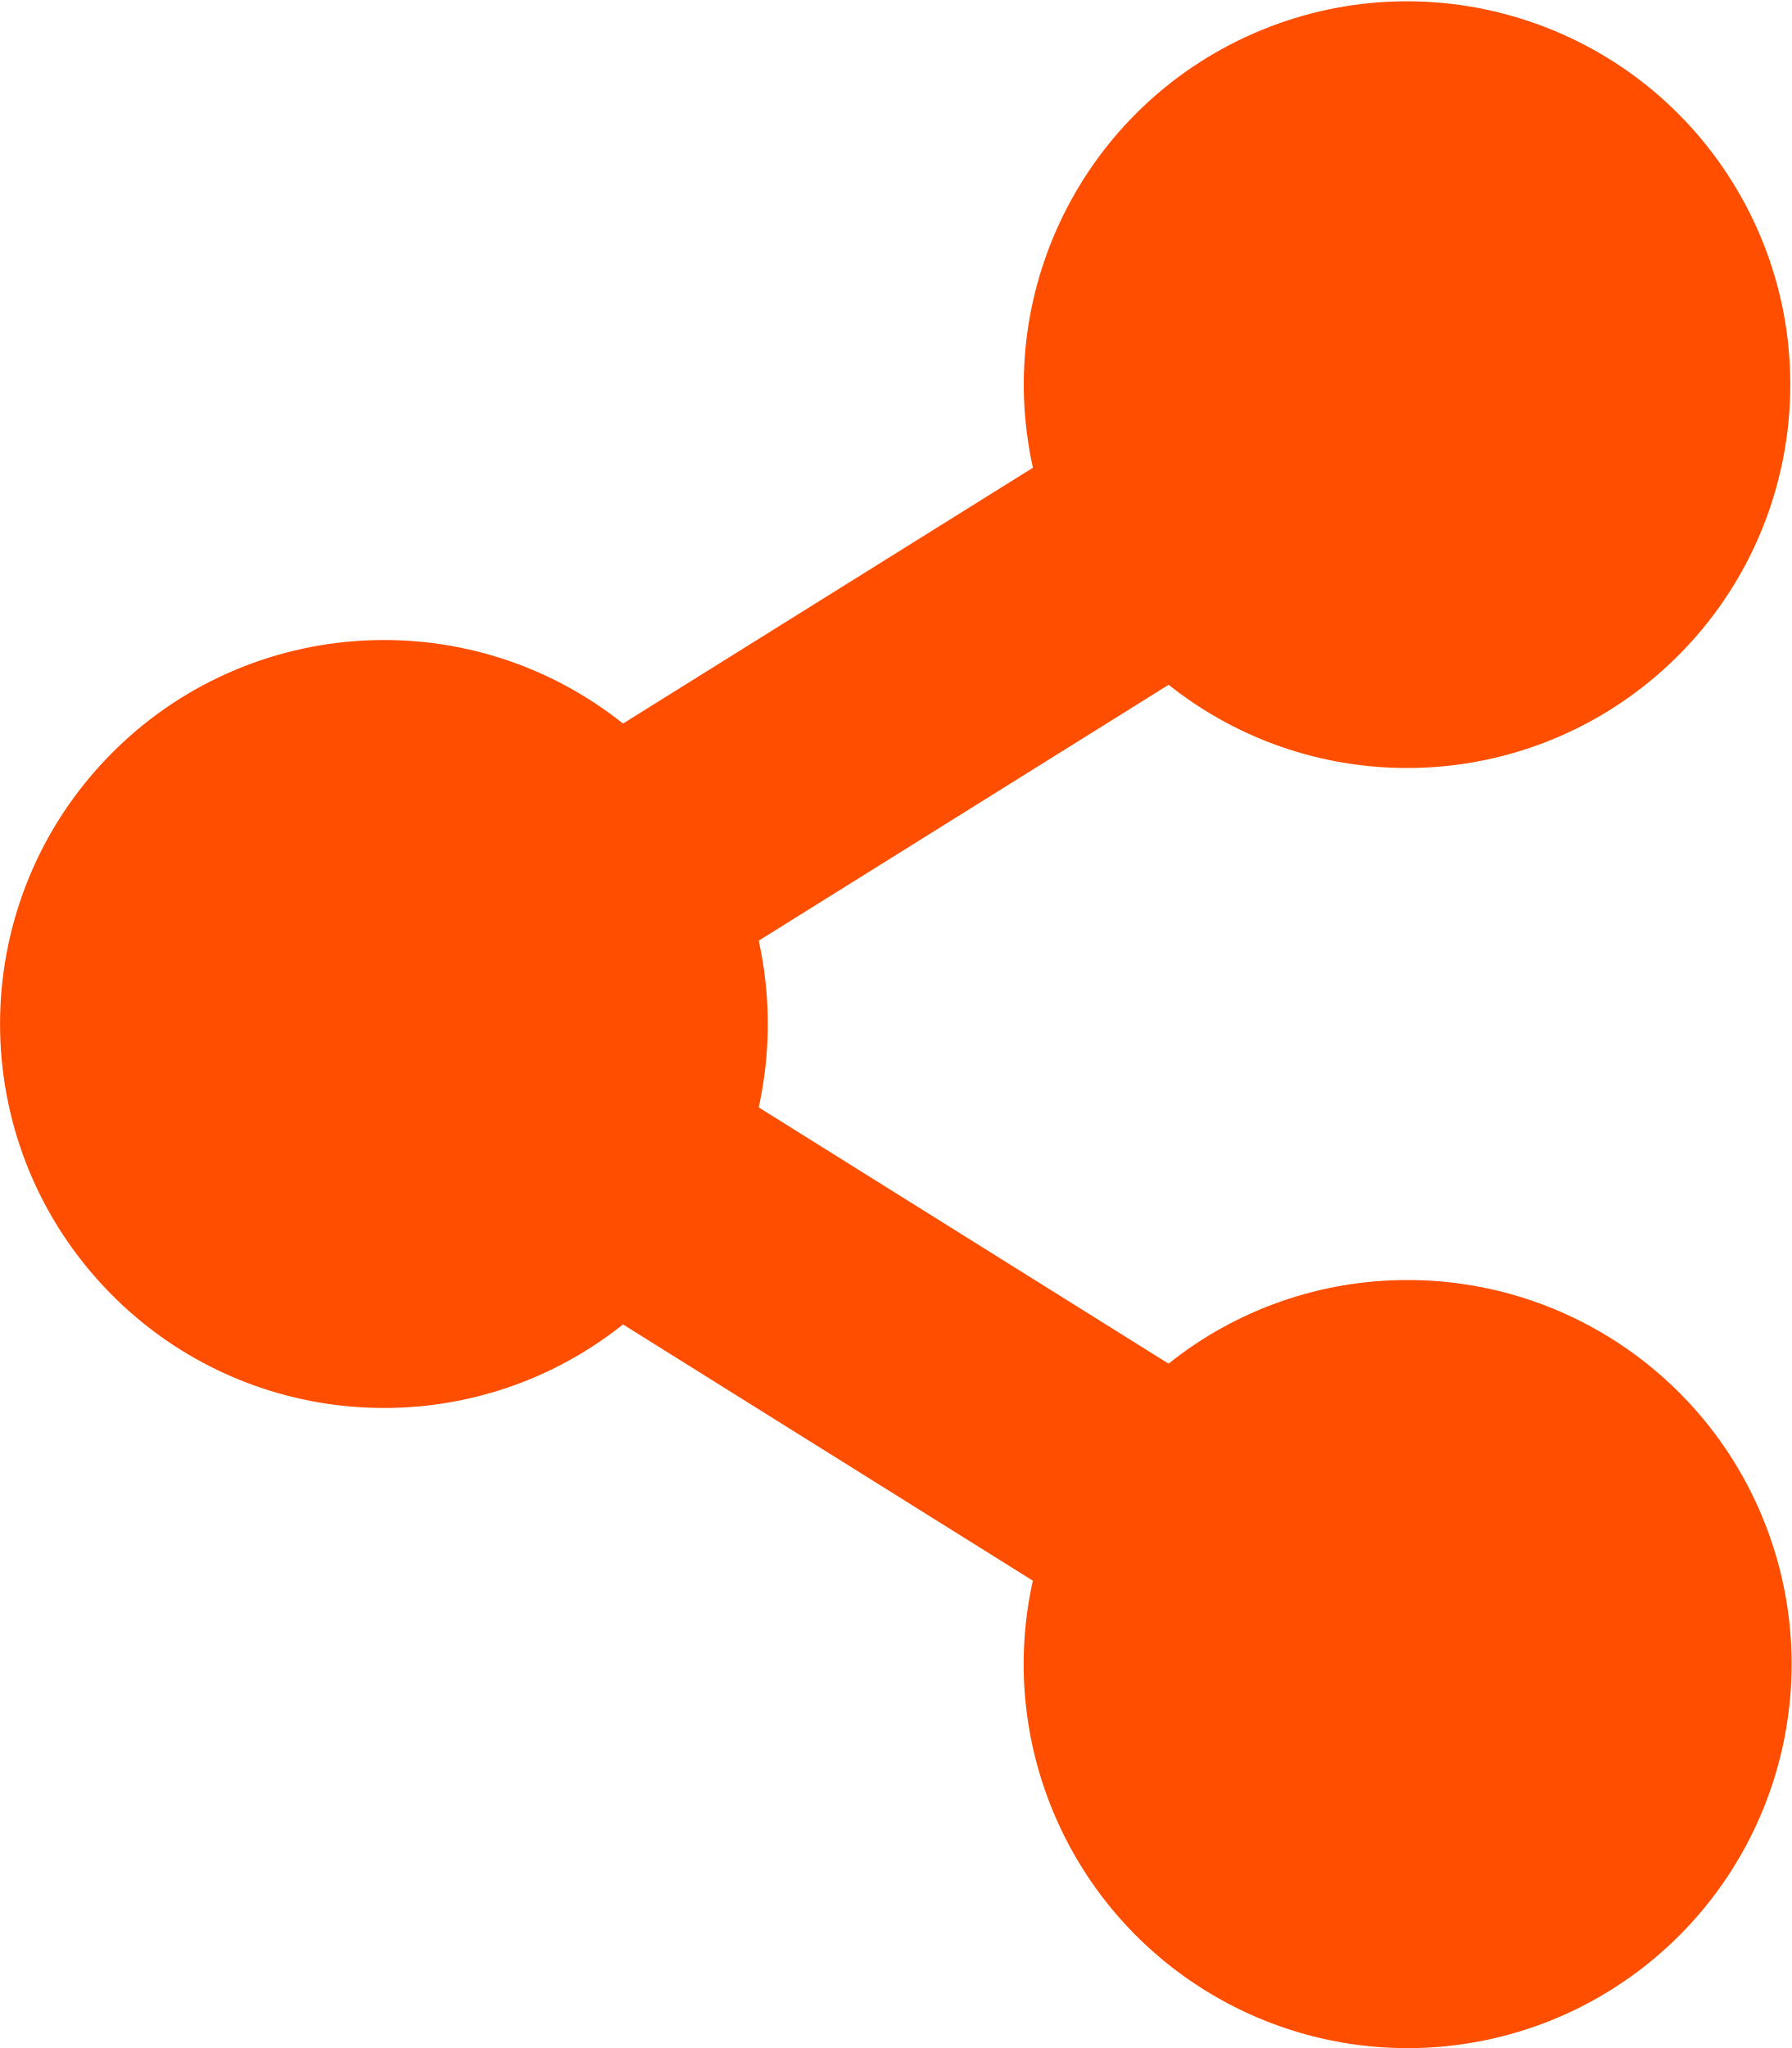
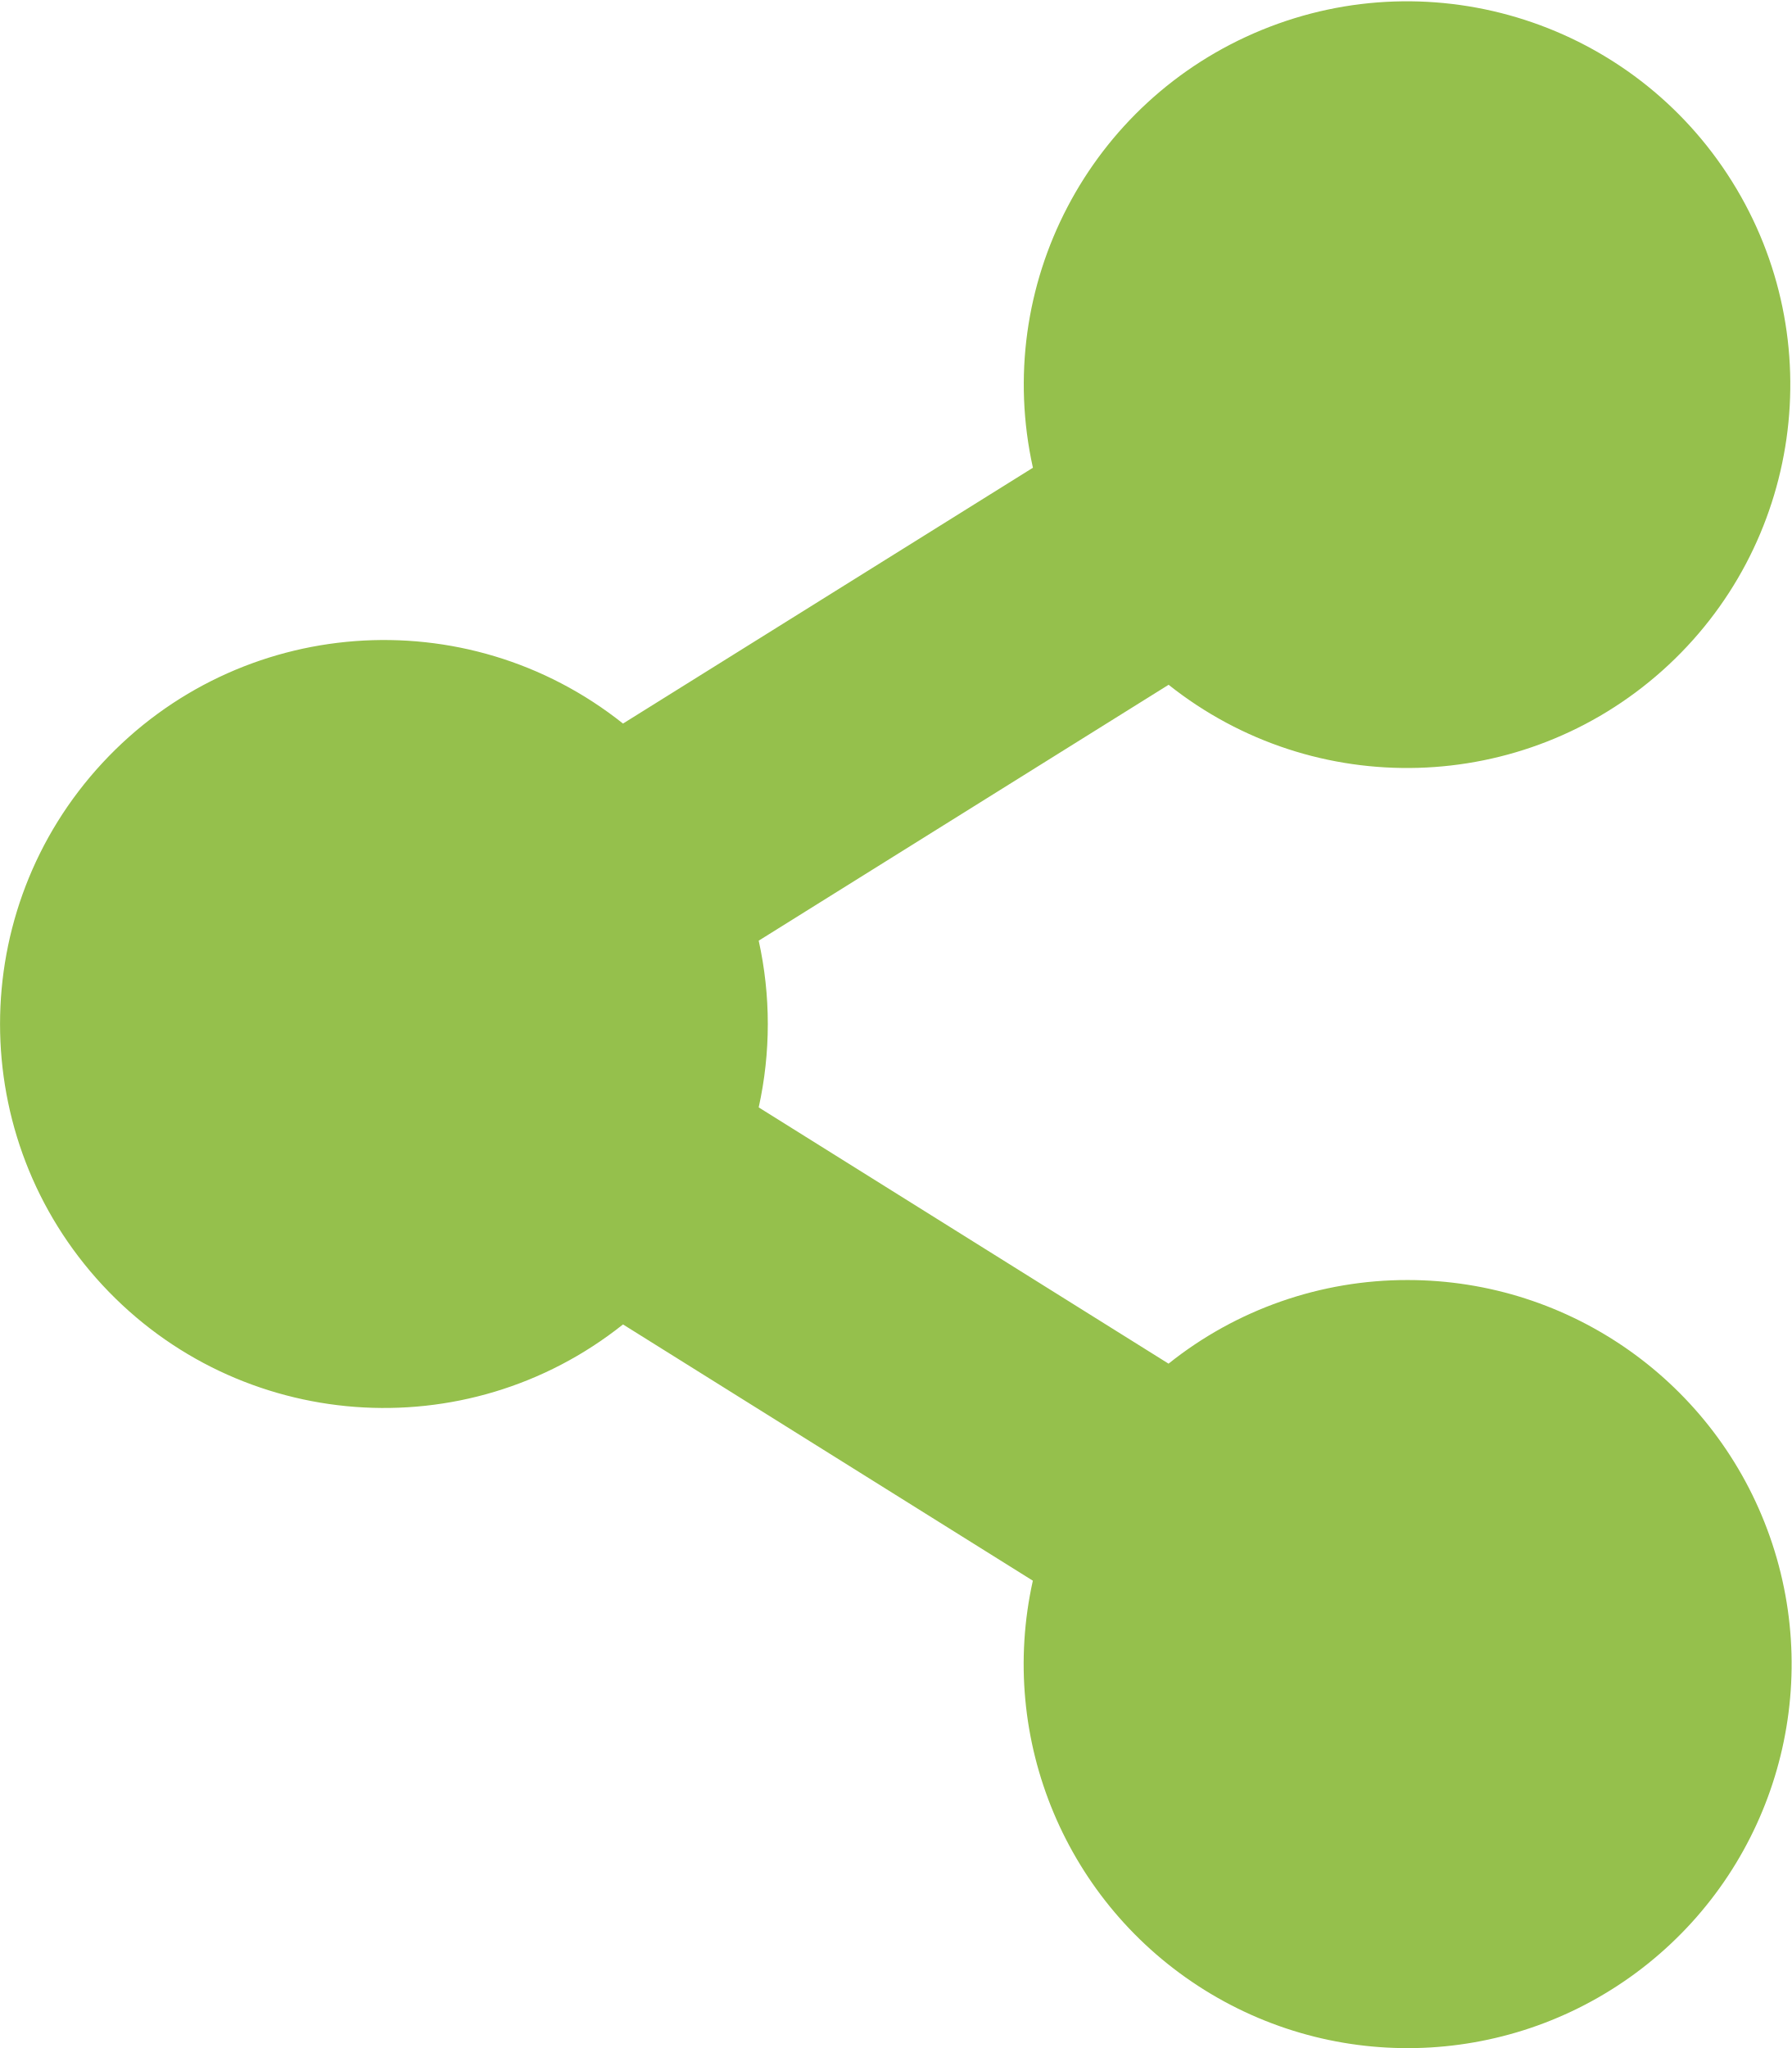
<svg xmlns="http://www.w3.org/2000/svg" width="24.861" height="28.412" viewBox="0 0 24.861 28.412">
-   <path id="Icon_awesome-share-alt" data-name="Icon awesome-share-alt" d="M19.533,17.758a5.3,5.3,0,0,0-3.318,1.16l-5.687-3.555a5.358,5.358,0,0,0,0-2.313L16.216,9.5a5.318,5.318,0,1,0-1.883-3.011L8.645,10.038a5.327,5.327,0,1,0,0,8.336l5.687,3.555a5.328,5.328,0,1,0,5.2-4.171Z" fill="#ff4e00" />
+   <path id="Icon_awesome-share-alt" data-name="Icon awesome-share-alt" d="M19.533,17.758a5.3,5.3,0,0,0-3.318,1.16l-5.687-3.555a5.358,5.358,0,0,0,0-2.313L16.216,9.5a5.318,5.318,0,1,0-1.883-3.011L8.645,10.038a5.327,5.327,0,1,0,0,8.336l5.687,3.555a5.328,5.328,0,1,0,5.2-4.171Z" fill="#95C04C" />
</svg>
